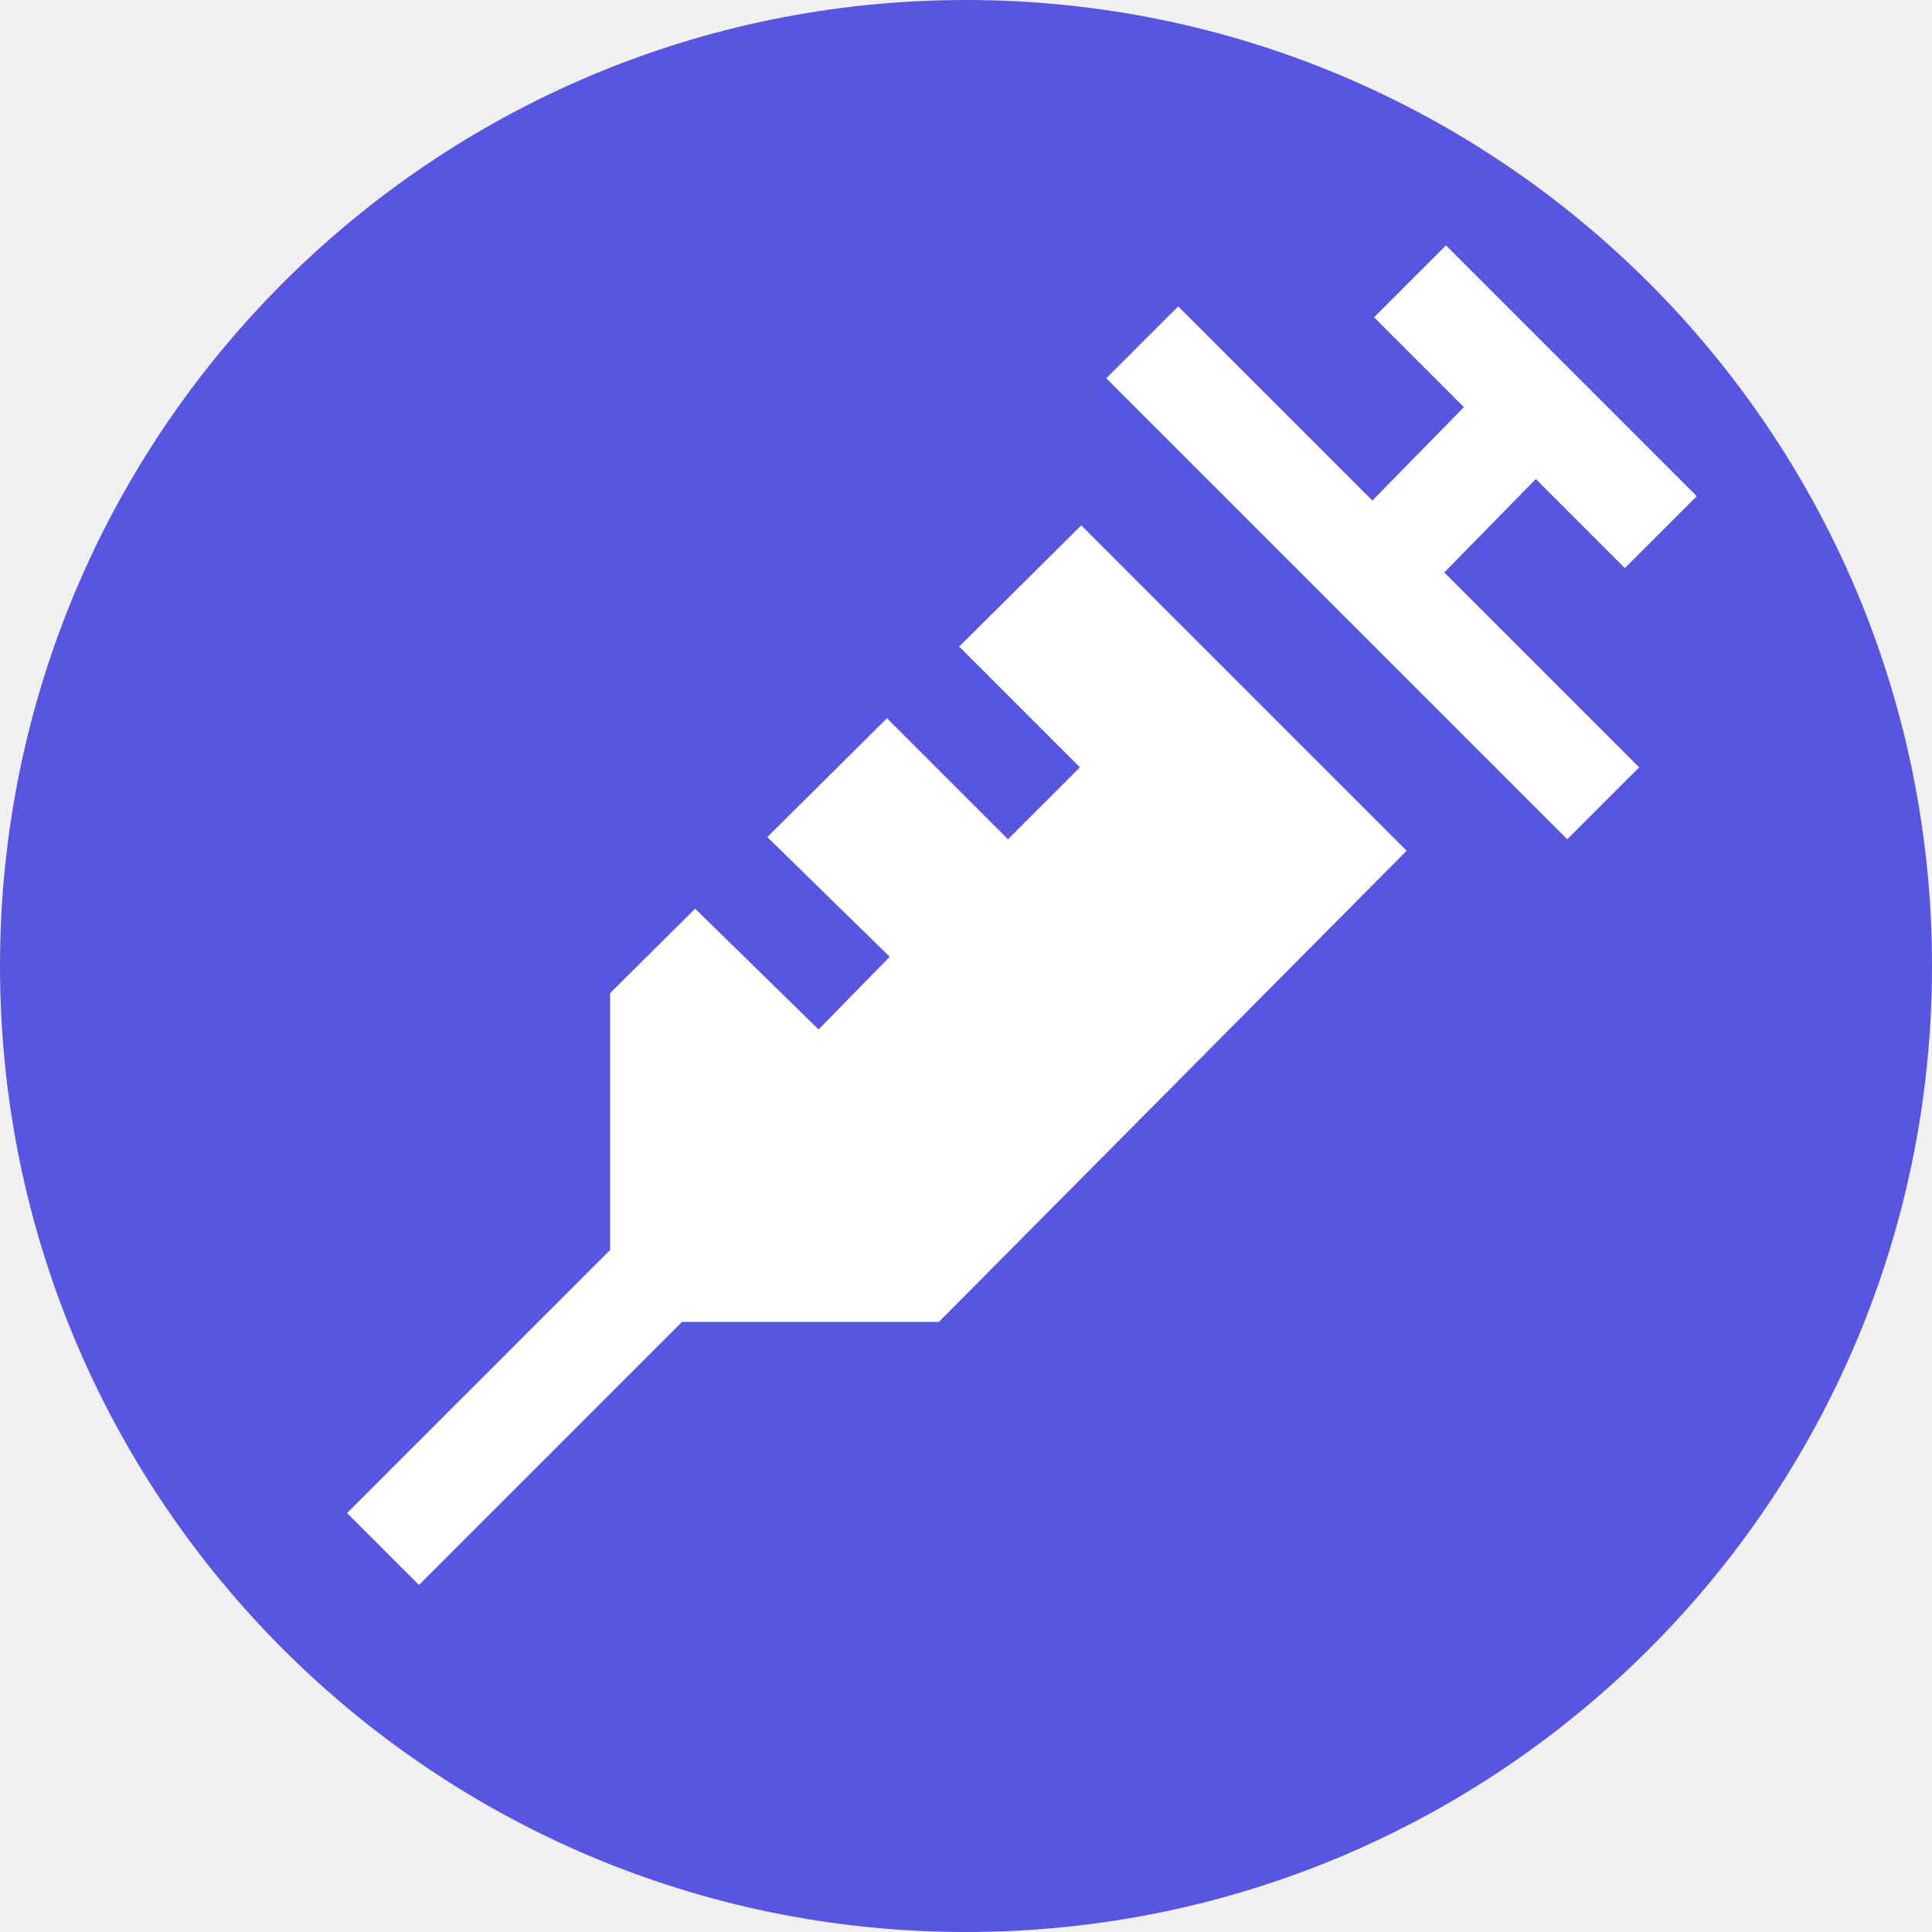
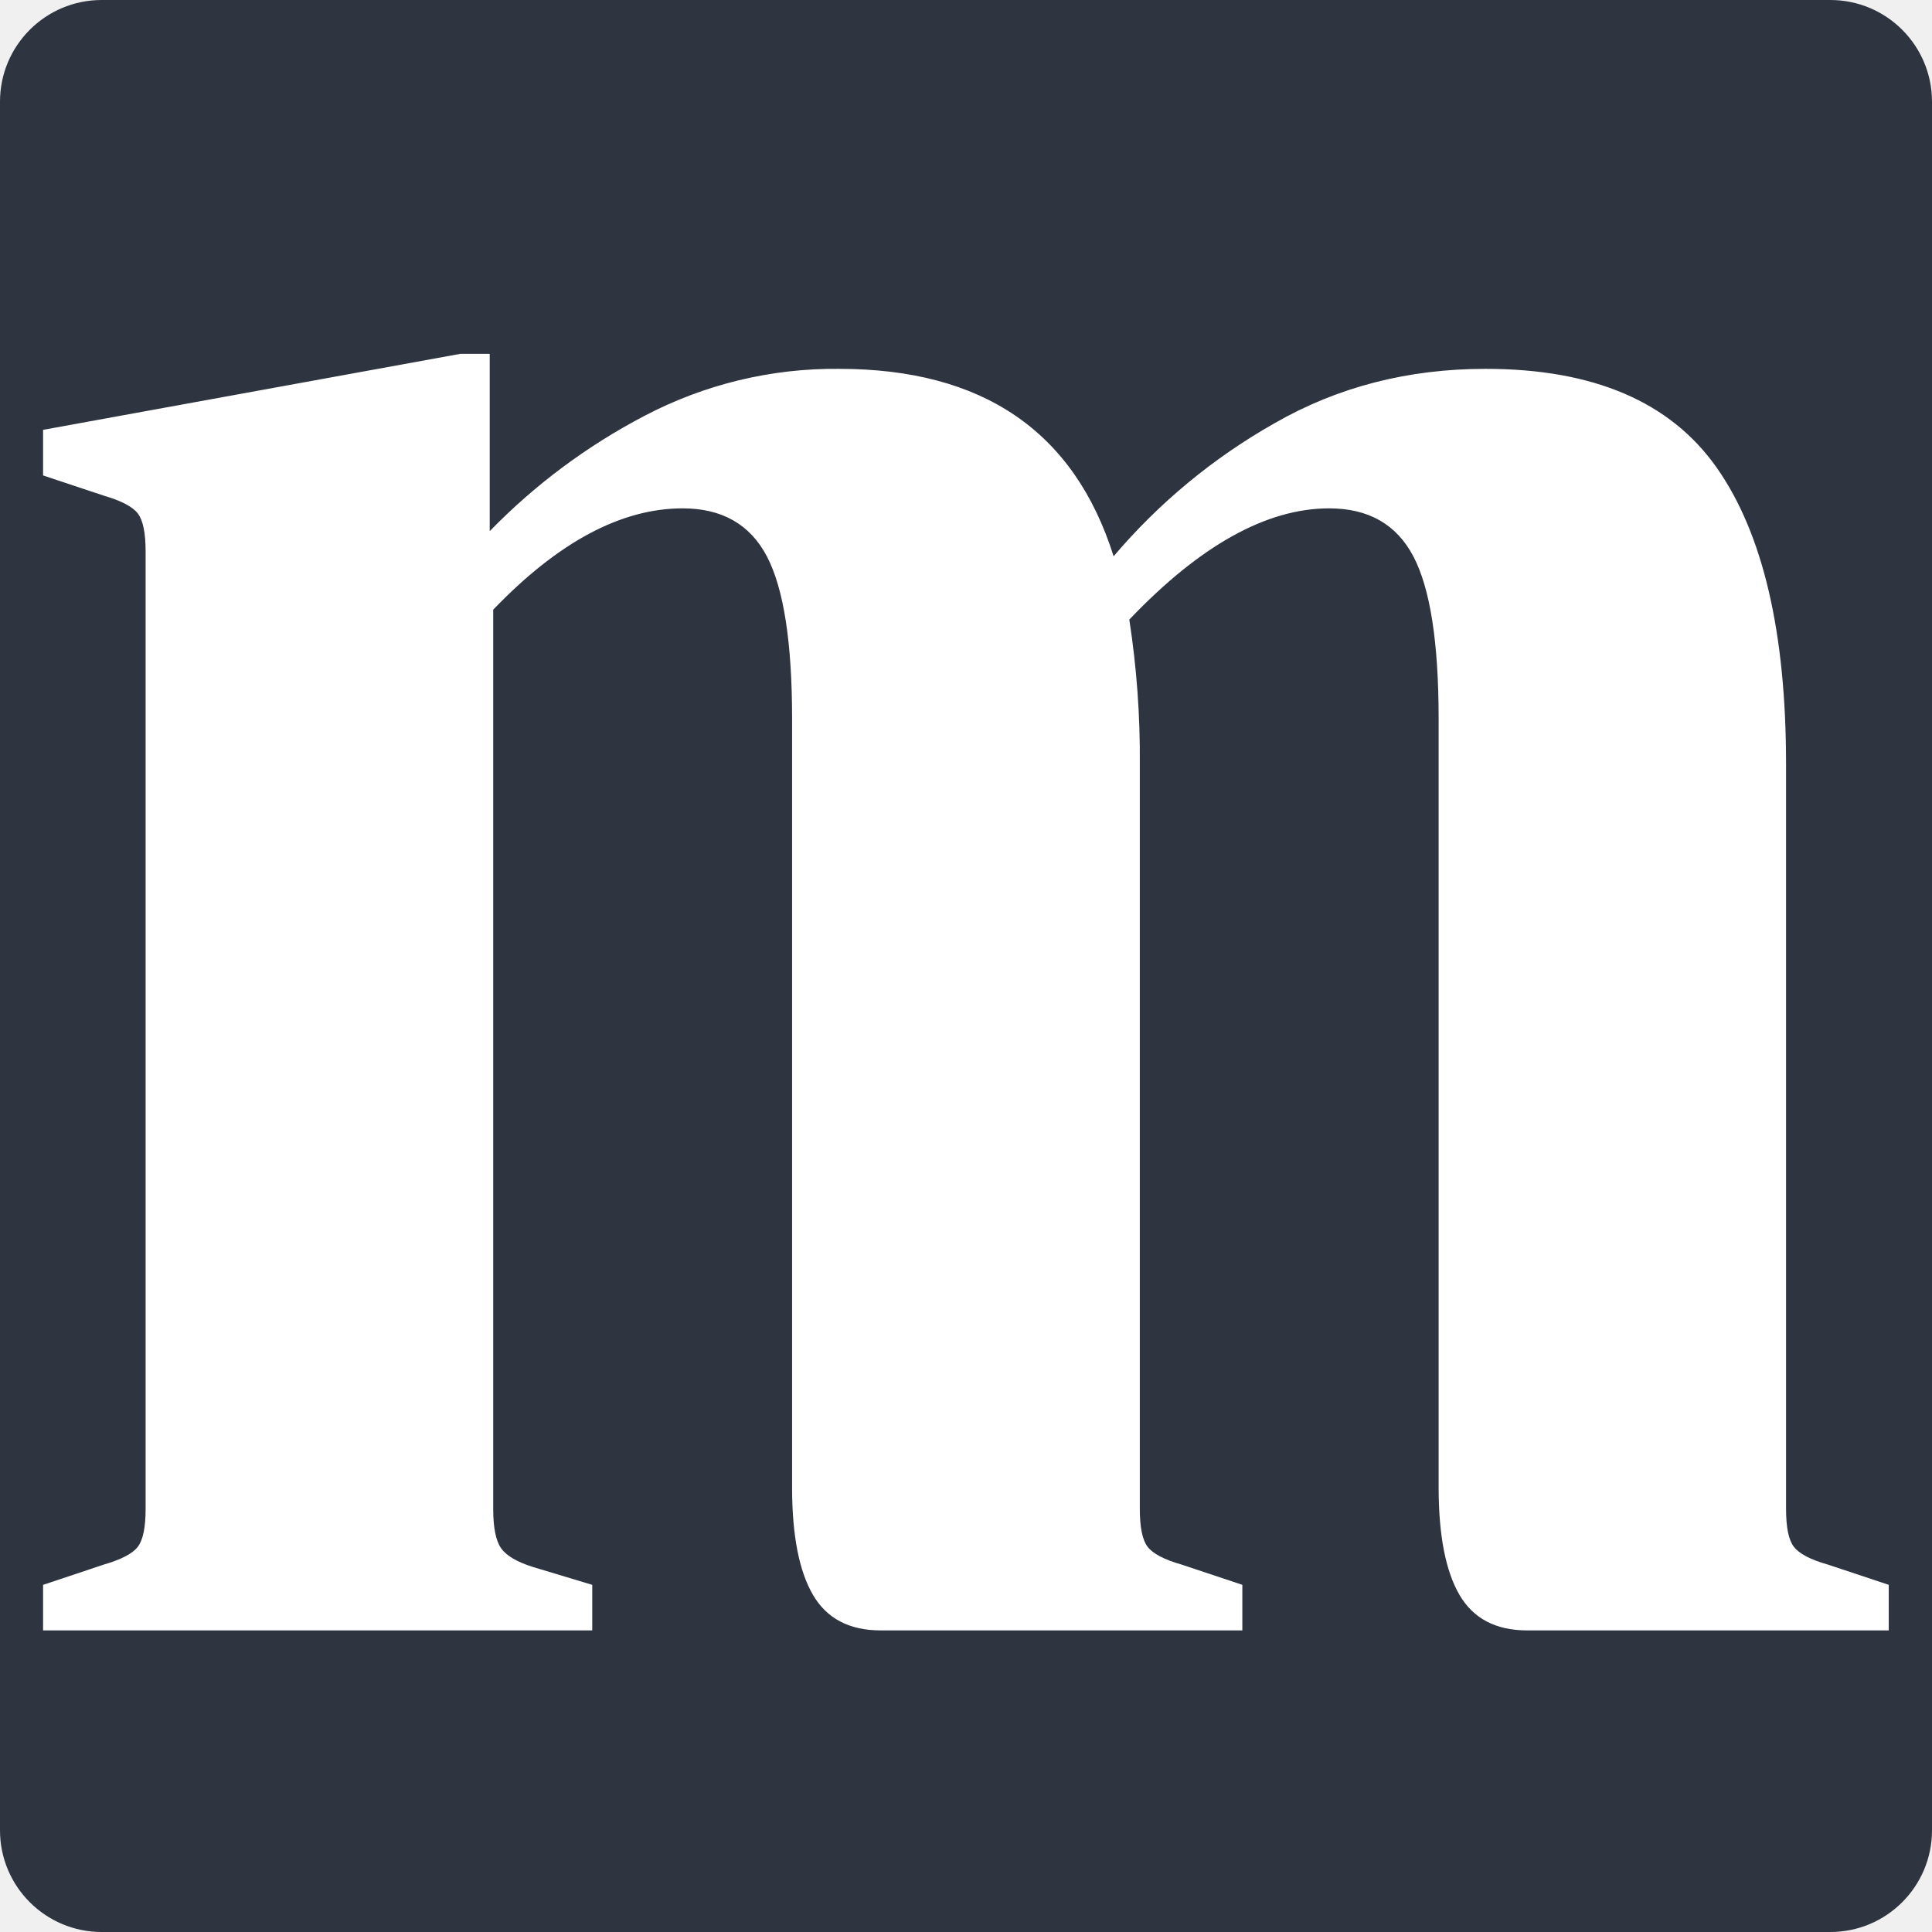
- <svg xmlns="http://www.w3.org/2000/svg" version="1.1" x="0px" y="0px" viewBox="0 0 57 57" style="enable-background:new 0 0 57 57;" xml:space="preserve">
-   <style type="text/css">
- 	.st0{fill:#5856E0;}
- 	.st1{fill:#FFFFFF;}
- 	.st2{fill:#FFFFFF;stroke:#FFFFFF;stroke-width:3;stroke-miterlimit:10;}
- 	.st3{fill:#5B5EA9;stroke:#5856E0;stroke-width:3;stroke-miterlimit:10;}
- </style>
-   <g id="Layer_1">
-     <circle class="st0" cx="28.5" cy="28.5" r="28.5" />
-   </g>
-   <g id="Layer_2">
-     <g>
-       <polygon class="st1" points="31.9,15.5 18,29.3 18,39 27.7,39 41.5,25.1   " />
-       <line class="st2" x1="25.7" y1="31.3" x2="11.3" y2="45.7" />
-       <line class="st2" x1="33.7" y1="10.1" x2="47.3" y2="23.7" />
-       <line class="st2" x1="40.5" y1="16.9" x2="45.3" y2="12" />
-       <line class="st2" x1="41.6" y1="8.3" x2="49" y2="15.7" />
-       <line class="st3" x1="20.6" y1="24.8" x2="25.2" y2="29.3" />
-       <line class="st3" x1="26.2" y1="19.1" x2="30.8" y2="23.7" />
-     </g>
-   </g>
+ <svg xmlns="http://www.w3.org/2000/svg" width="57" height="57" viewBox="0 0 57 57" fill="none">
+   <rect width="57" height="57" rx="3" fill="#2E3440" />
+   <path d="M19.012 12.27C20.782 11.34 22.755 10.862 24.755 10.882C28.994 10.882 31.694 12.725 32.855 16.412C34.193 14.835 35.799 13.507 37.599 12.489C39.462 11.417 41.538 10.882 43.829 10.882C47.008 10.882 49.281 11.853 50.647 13.796C52.013 15.738 52.695 18.655 52.694 22.546V44.515C52.694 45.064 52.771 45.437 52.925 45.636C53.079 45.836 53.412 46.015 53.925 46.159L55.724 46.758V48.102H45.059C44.133 48.102 43.467 47.753 43.06 47.055C42.653 46.358 42.448 45.311 42.444 43.917V21.201C42.444 18.959 42.196 17.364 41.7 16.418C41.204 15.472 40.376 14.998 39.214 14.998C37.368 14.998 35.403 16.092 33.318 18.28C33.536 19.692 33.64 21.118 33.628 22.546V44.515C33.628 45.064 33.705 45.437 33.859 45.636C34.013 45.836 34.347 46.015 34.859 46.159L36.653 46.758V48.102H25.985C25.06 48.102 24.393 47.753 23.986 47.055C23.578 46.358 23.373 45.311 23.369 43.917V21.201C23.369 18.959 23.122 17.364 22.627 16.418C22.132 15.472 21.303 14.998 20.14 14.998C18.327 14.998 16.465 15.994 14.551 17.988V44.515C14.551 45.064 14.627 45.449 14.781 45.673C14.935 45.896 15.251 46.084 15.731 46.233L17.473 46.758V48.102H1.271V46.758L3.065 46.159C3.578 46.01 3.911 45.836 4.065 45.636C4.219 45.437 4.296 45.064 4.296 44.515V16.269C4.296 15.721 4.219 15.347 4.065 15.148C3.911 14.948 3.578 14.774 3.065 14.624L1.271 14.027V12.682L13.577 10.44H14.448V15.671C15.779 14.302 17.32 13.155 19.012 12.27V12.27Z" fill="white" />
</svg>
